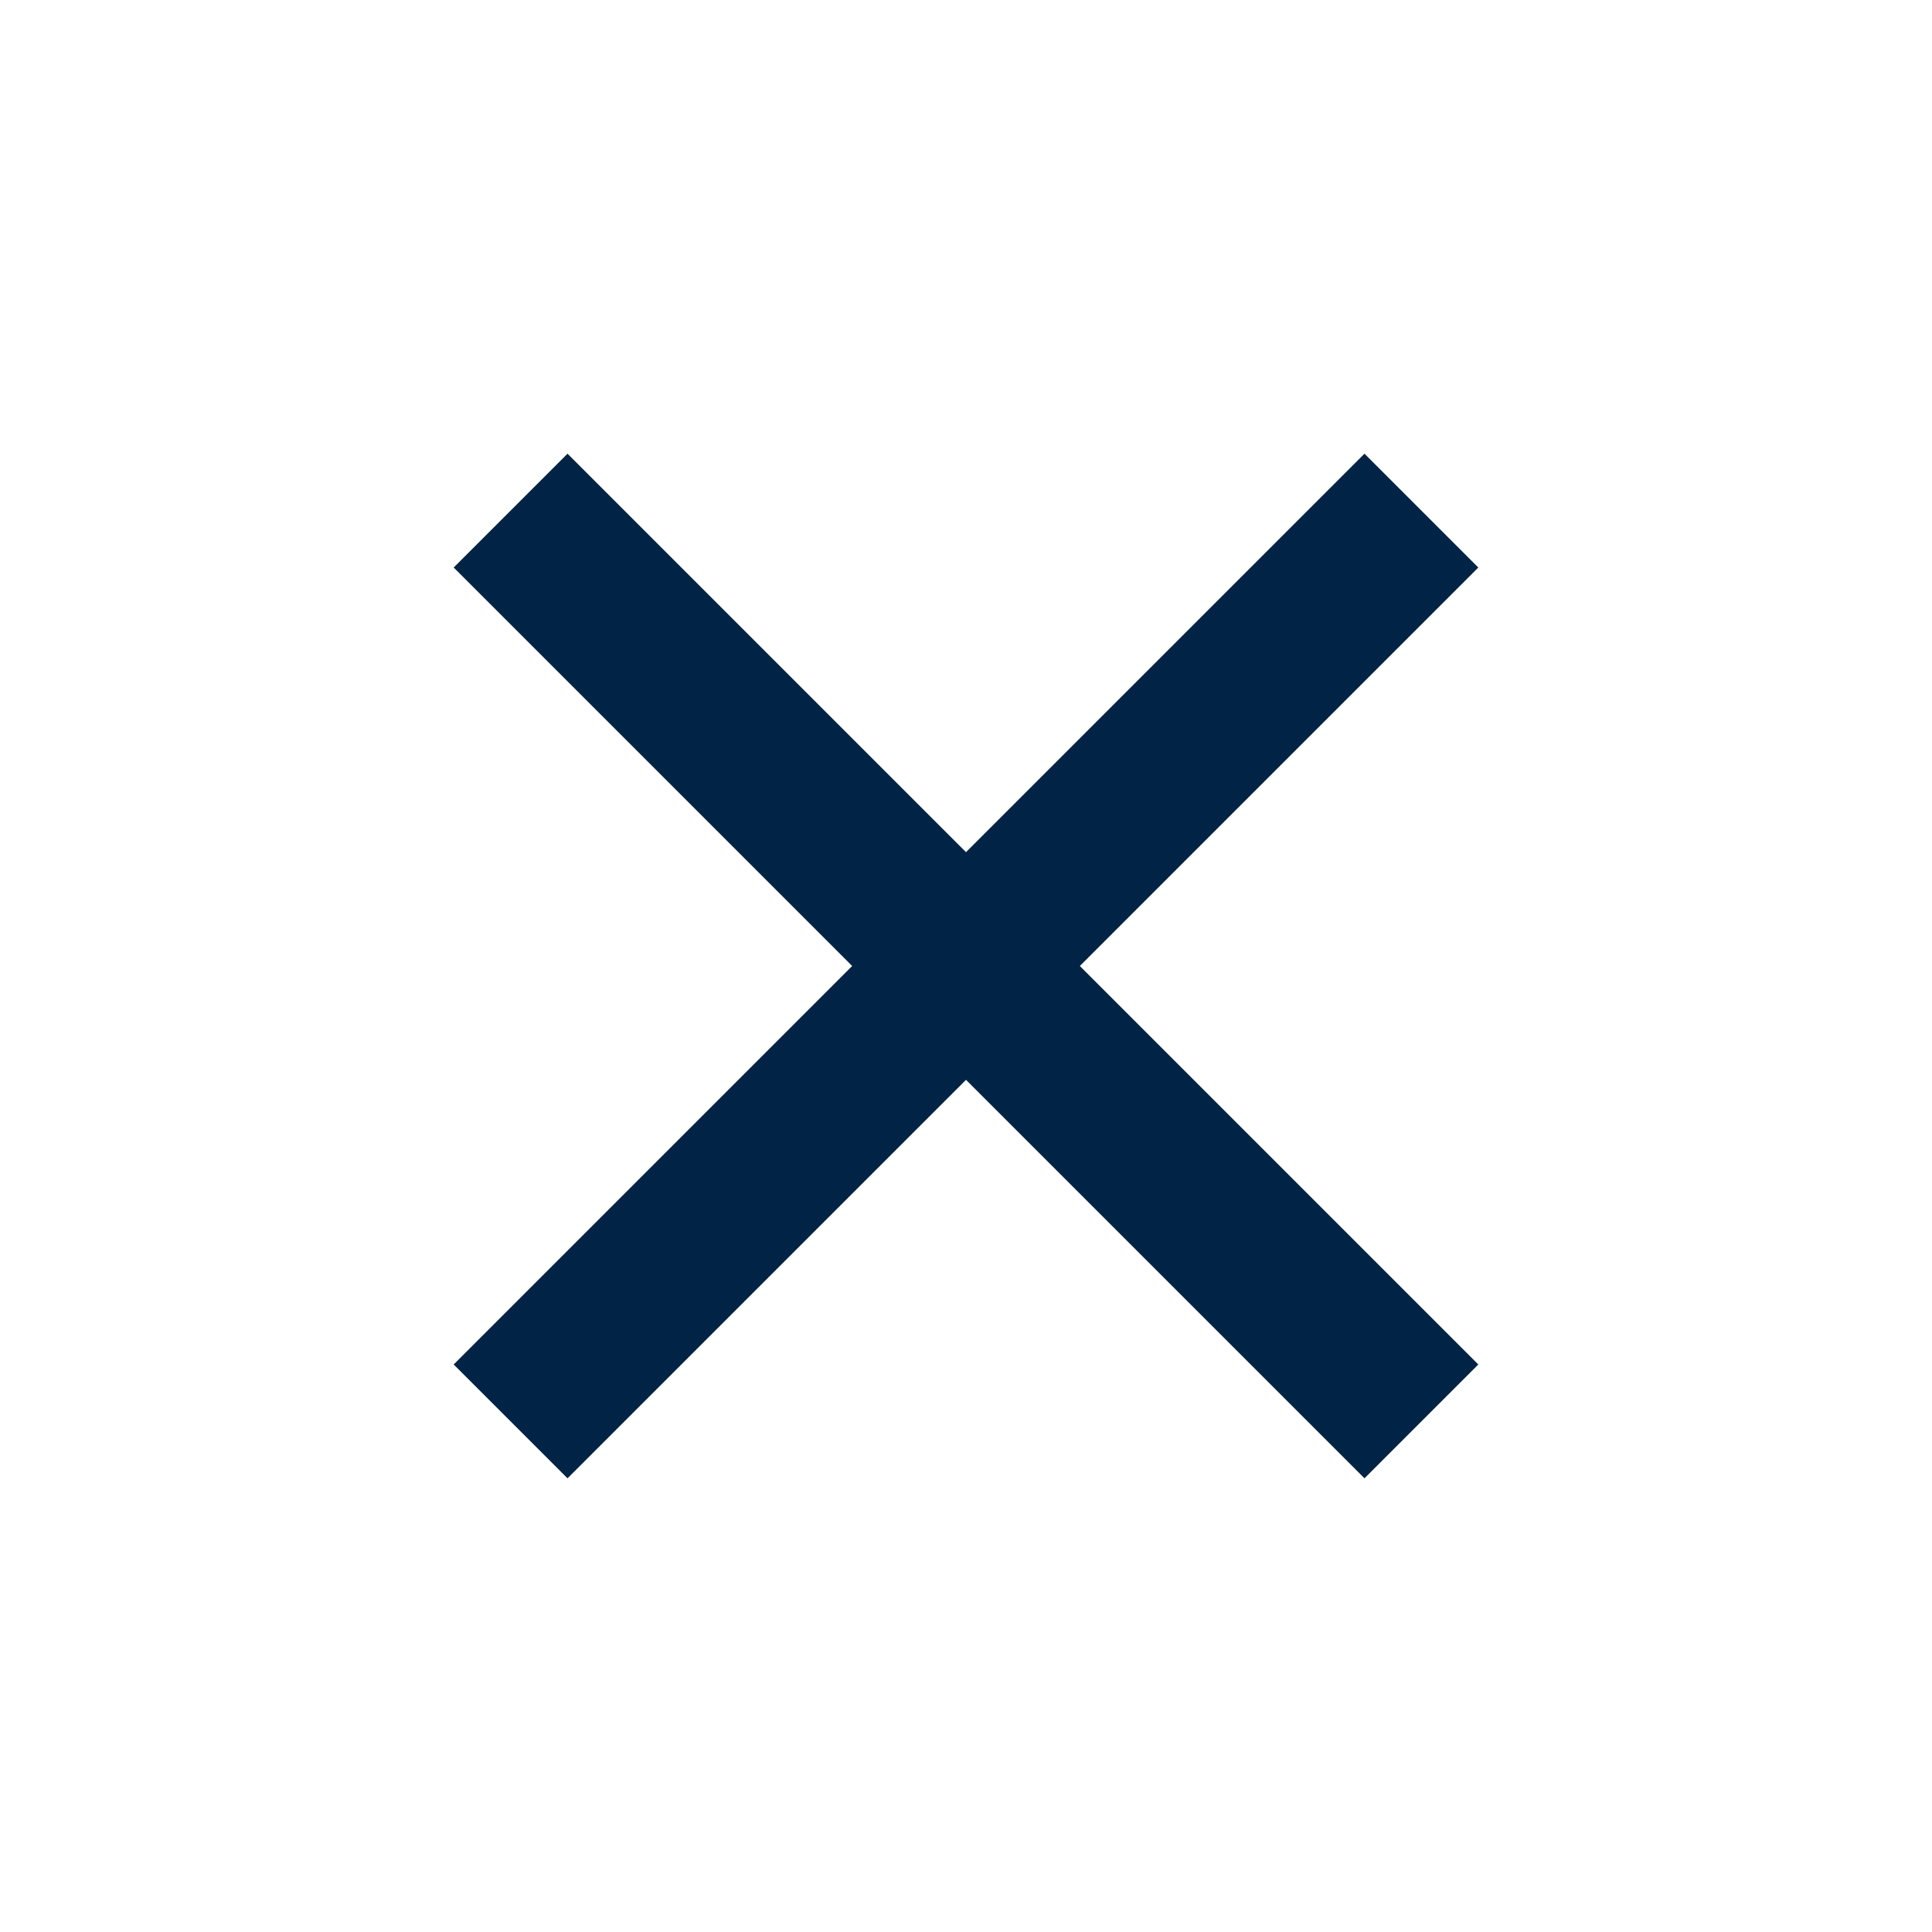
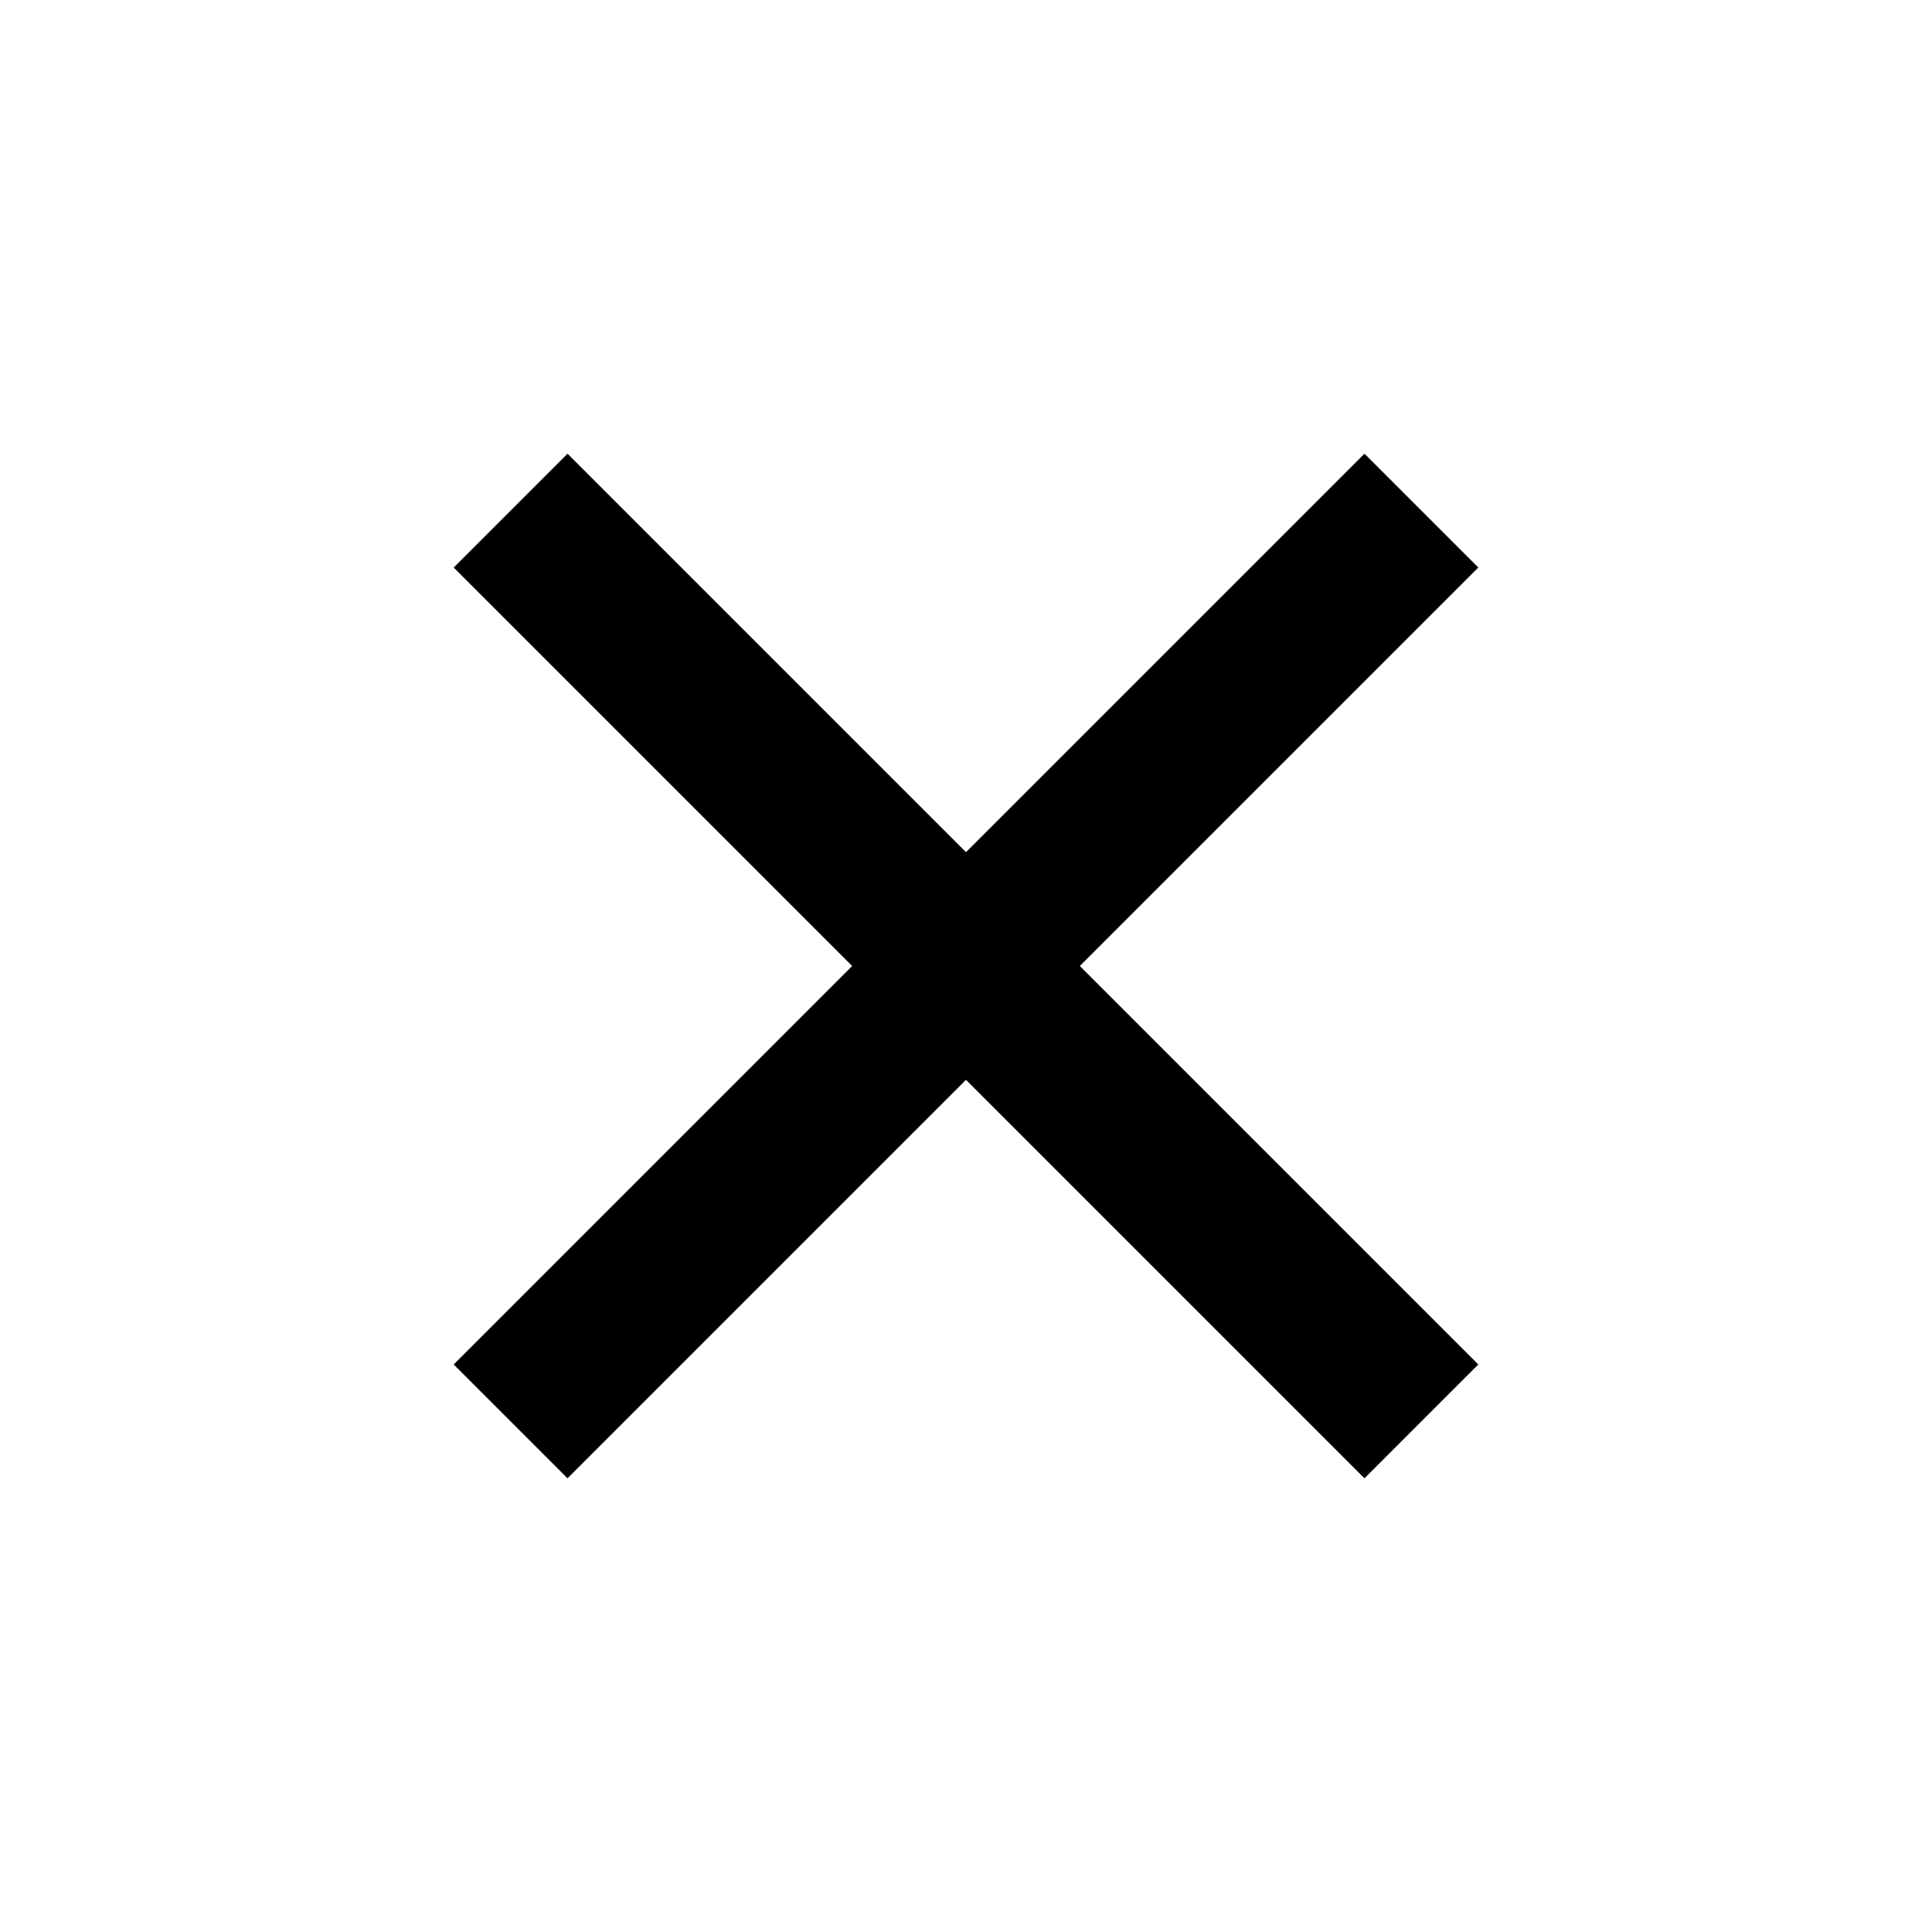
- <svg xmlns="http://www.w3.org/2000/svg" width="24" height="24" viewBox="0 0 24 24" fill="none">
-   <path d="M12 10.586L16.95 5.636L18.364 7.05L13.414 12L18.364 16.95L16.95 18.364L12 13.414L7.05 18.364L5.636 16.95L10.586 12L5.636 7.05L7.05 5.636L12 10.586Z" fill="#012345" />
+ <svg xmlns="http://www.w3.org/2000/svg" width="24" height="24" viewBox="0 0 24 24">
+   <path d="M12 10.586L16.95 5.636L18.364 7.05L13.414 12L18.364 16.95L16.95 18.364L12 13.414L7.05 18.364L5.636 16.95L10.586 12L5.636 7.05L7.05 5.636L12 10.586Z" />
</svg>
